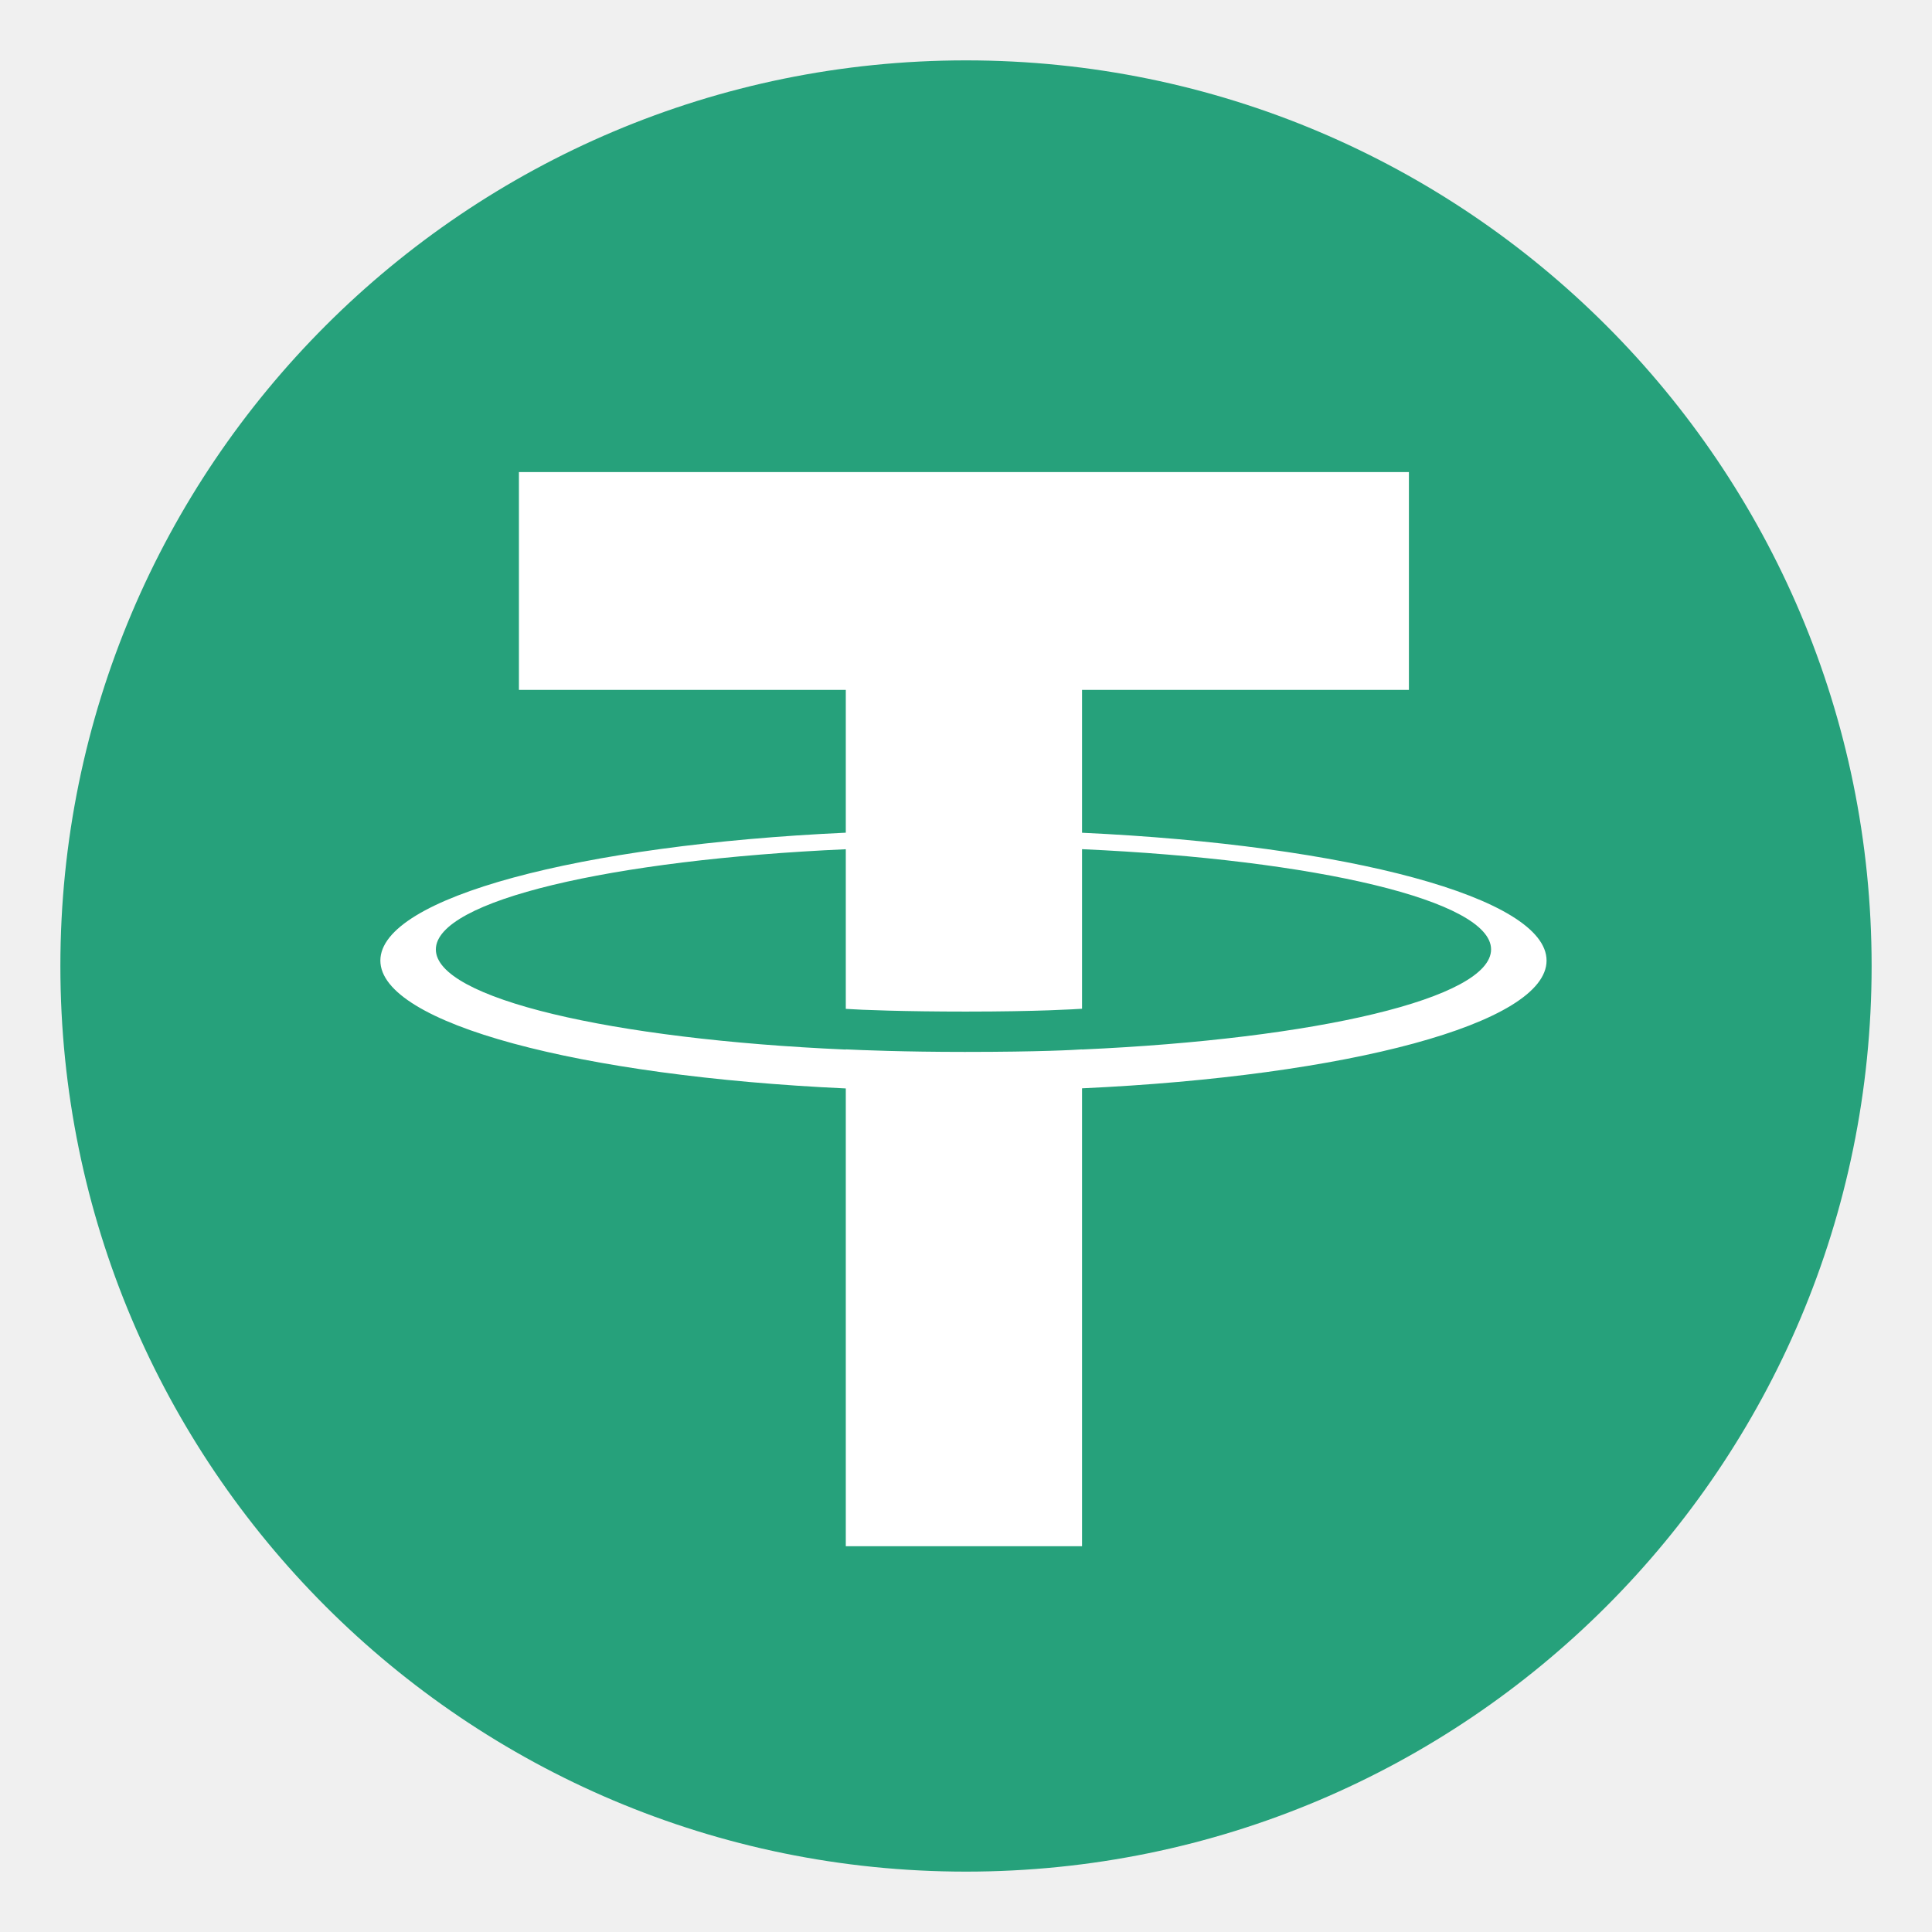
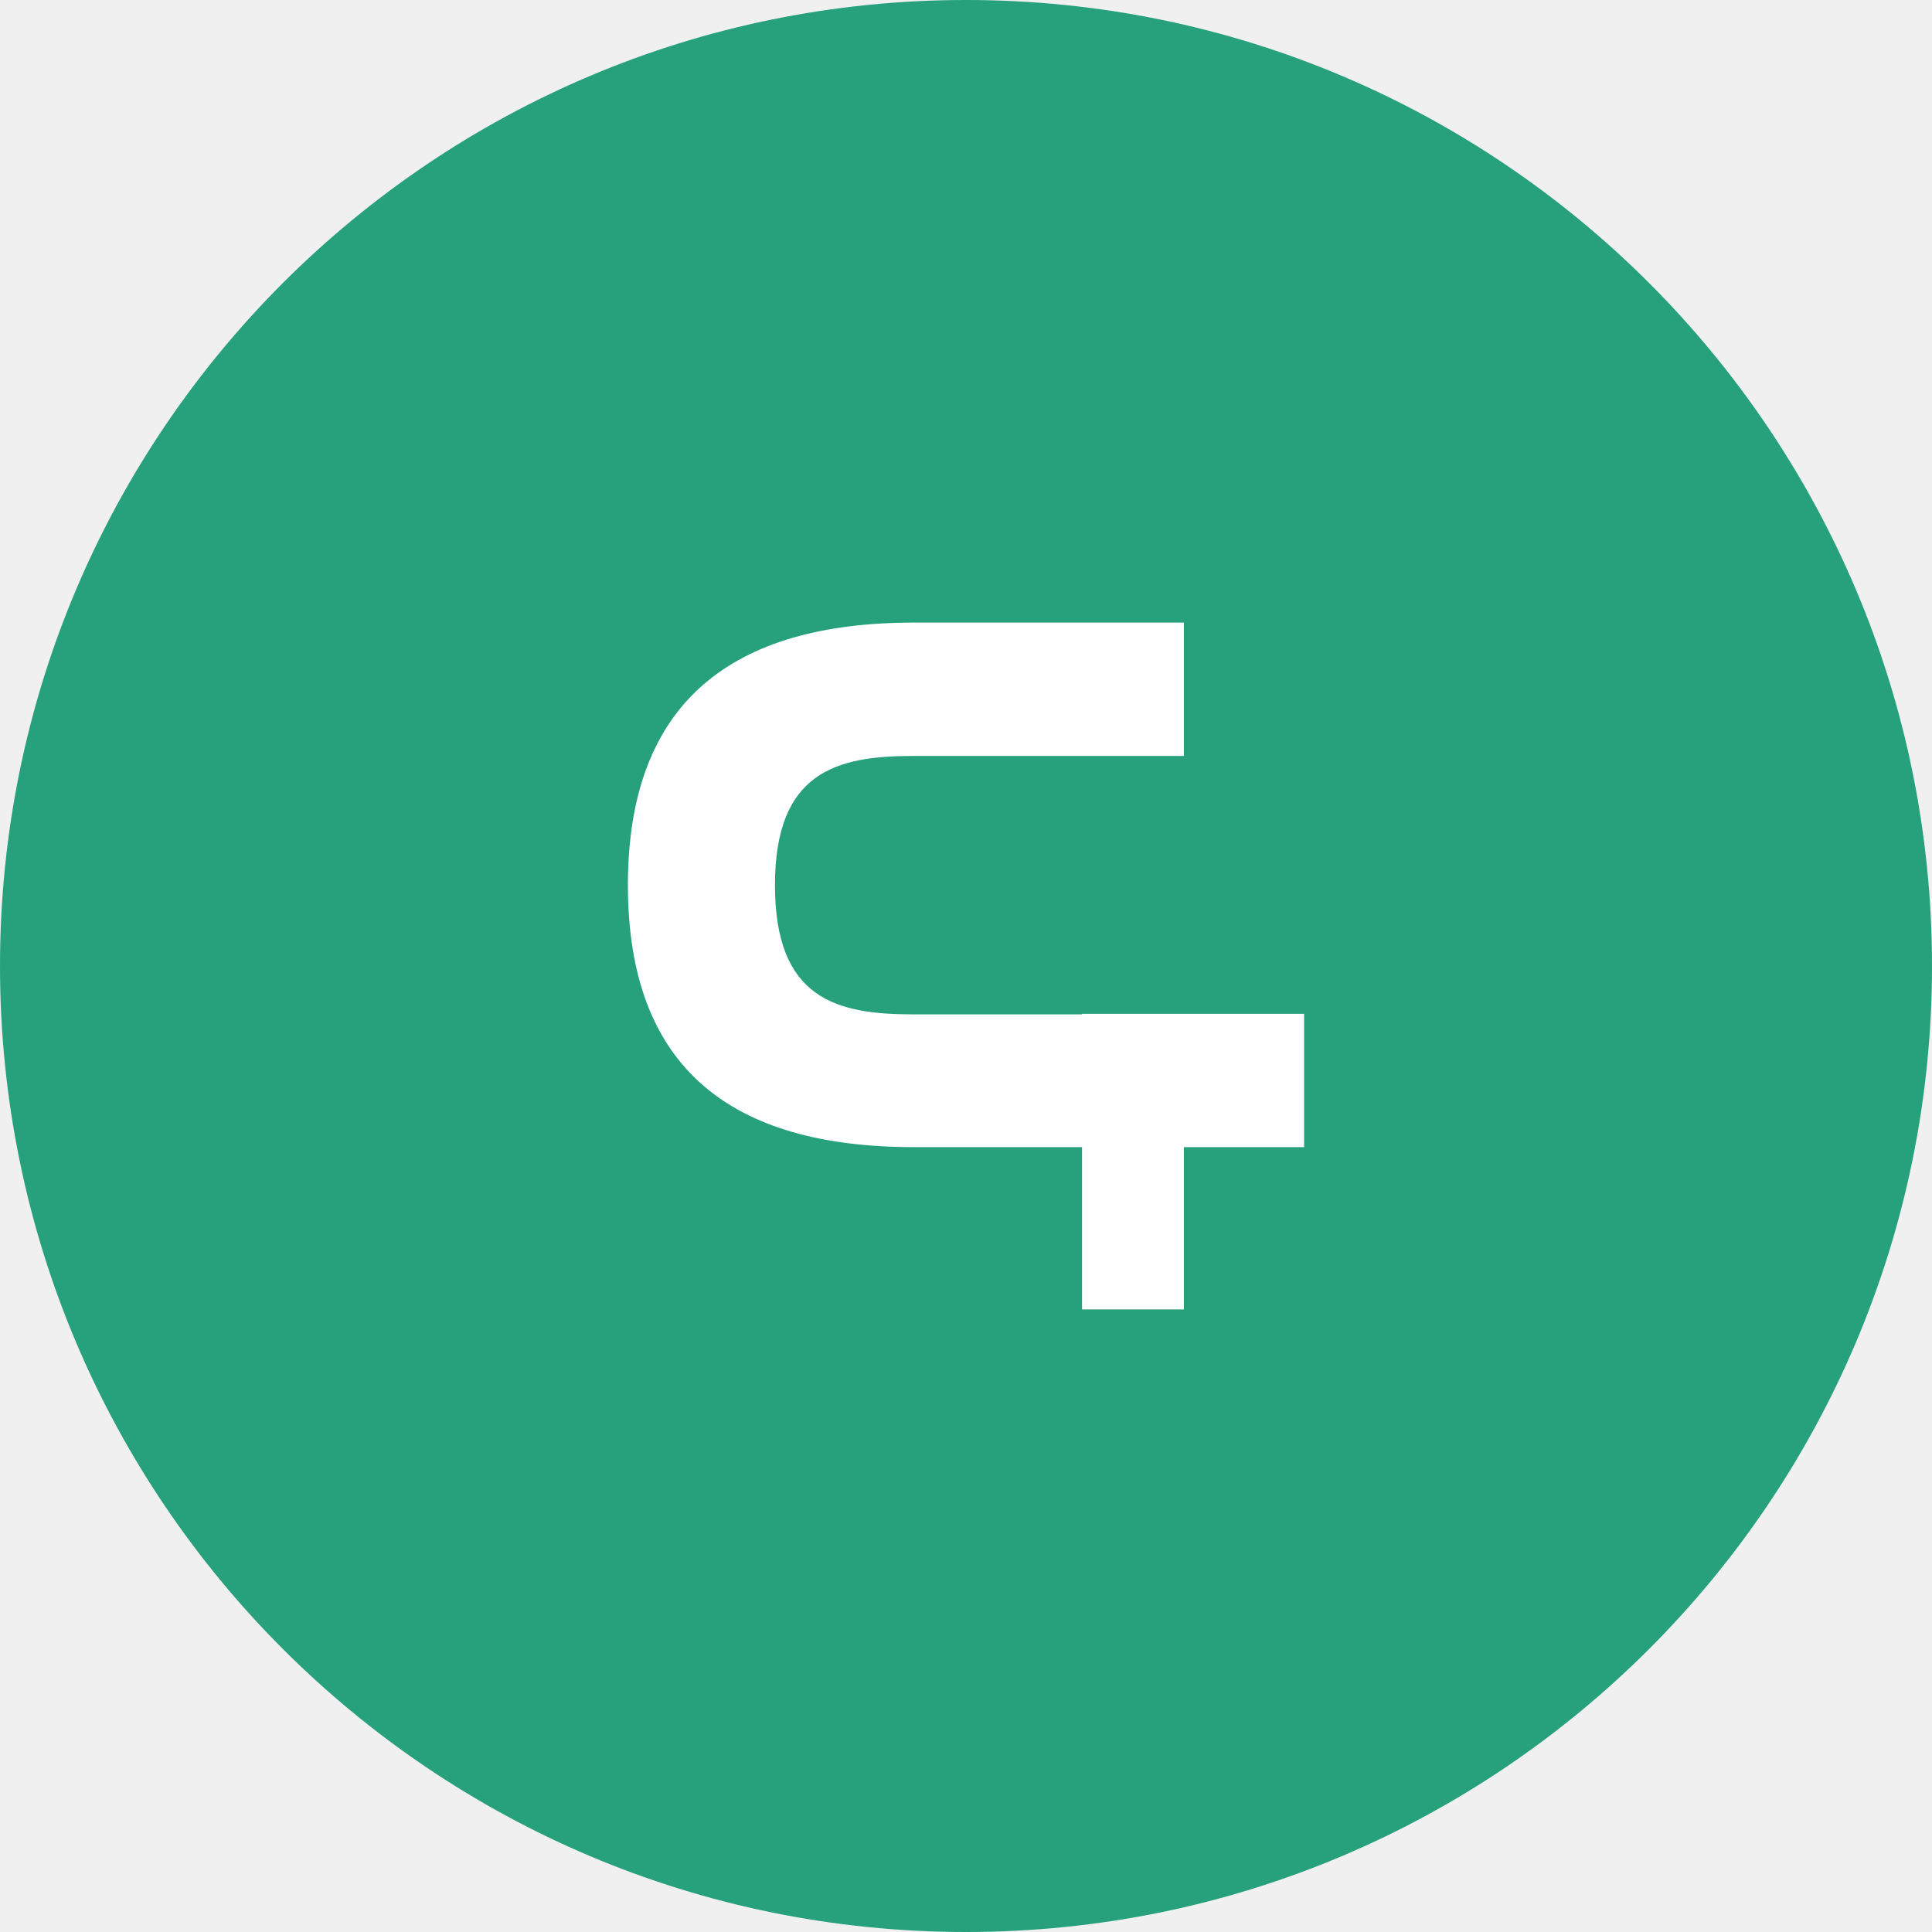
- <svg xmlns="http://www.w3.org/2000/svg" viewBox="0 0 32 32" width="32" height="32">
-   <circle cx="16" cy="16" r="15" fill="#26A17B" />
-   <path d="M17.922 17.383v-.002c-.11.008-.677.042-1.942.042-1.01 0-1.721-.03-1.971-.042v.003c-3.888-.171-6.79-.848-6.79-1.658 0-.809 2.902-1.486 6.79-1.66v2.644c.254.018.982.045 1.988.045 1.207 0 1.812-.04 1.925-.047v-2.643c3.88.175 6.775.853 6.775 1.66 0 .81-2.895 1.485-6.775 1.658m0-3.59v-2.366h5.414V7.819H8.595v3.608h5.414v2.365c-4.4.202-7.709 1.074-7.709 2.118 0 1.044 3.309 1.915 7.709 2.118v7.582h3.913v-7.584c4.393-.202 7.694-1.073 7.694-2.116 0-1.043-3.301-1.914-7.694-2.117" fill="#fff" />
+ <svg xmlns="http://www.w3.org/2000/svg" width="32" height="32" viewBox="0 0 32 32" fill="none">
+   <circle cx="16" cy="16" r="16" fill="#26A17B" />
+   <path d="M17.922 16.792V16.801C17.818 16.801 15.25 16.801 15.12 16.801C13.859 16.801 12.836 16.549 12.836 14.661C12.836 12.783 13.859 12.521 15.12 12.521H19.609V10.312H15.137C12.134 10.312 10.4 11.619 10.4 14.661C10.4 17.712 12.134 19 15.137 19H17.922V21.688H19.609V19H21.6V16.792H17.922Z" fill="white" />
+   <path d="M16 6.5C10.753 6.5 6.5 10.753 6.5 16C6.5 21.247 10.753 25.5 16 25.5C21.247 25.5 25.5 21.247 25.5 16C25.5 10.753 21.247 6.5 16 6.5ZM16 23.5C11.858 23.5 8.5 20.142 8.5 16C8.5 11.858 11.858 8.5 16 8.5C20.142 8.5 23.5 11.858 23.5 16C23.5 20.142 20.142 23.5 16 23.5Z" fill="#26A17B" />
</svg>
